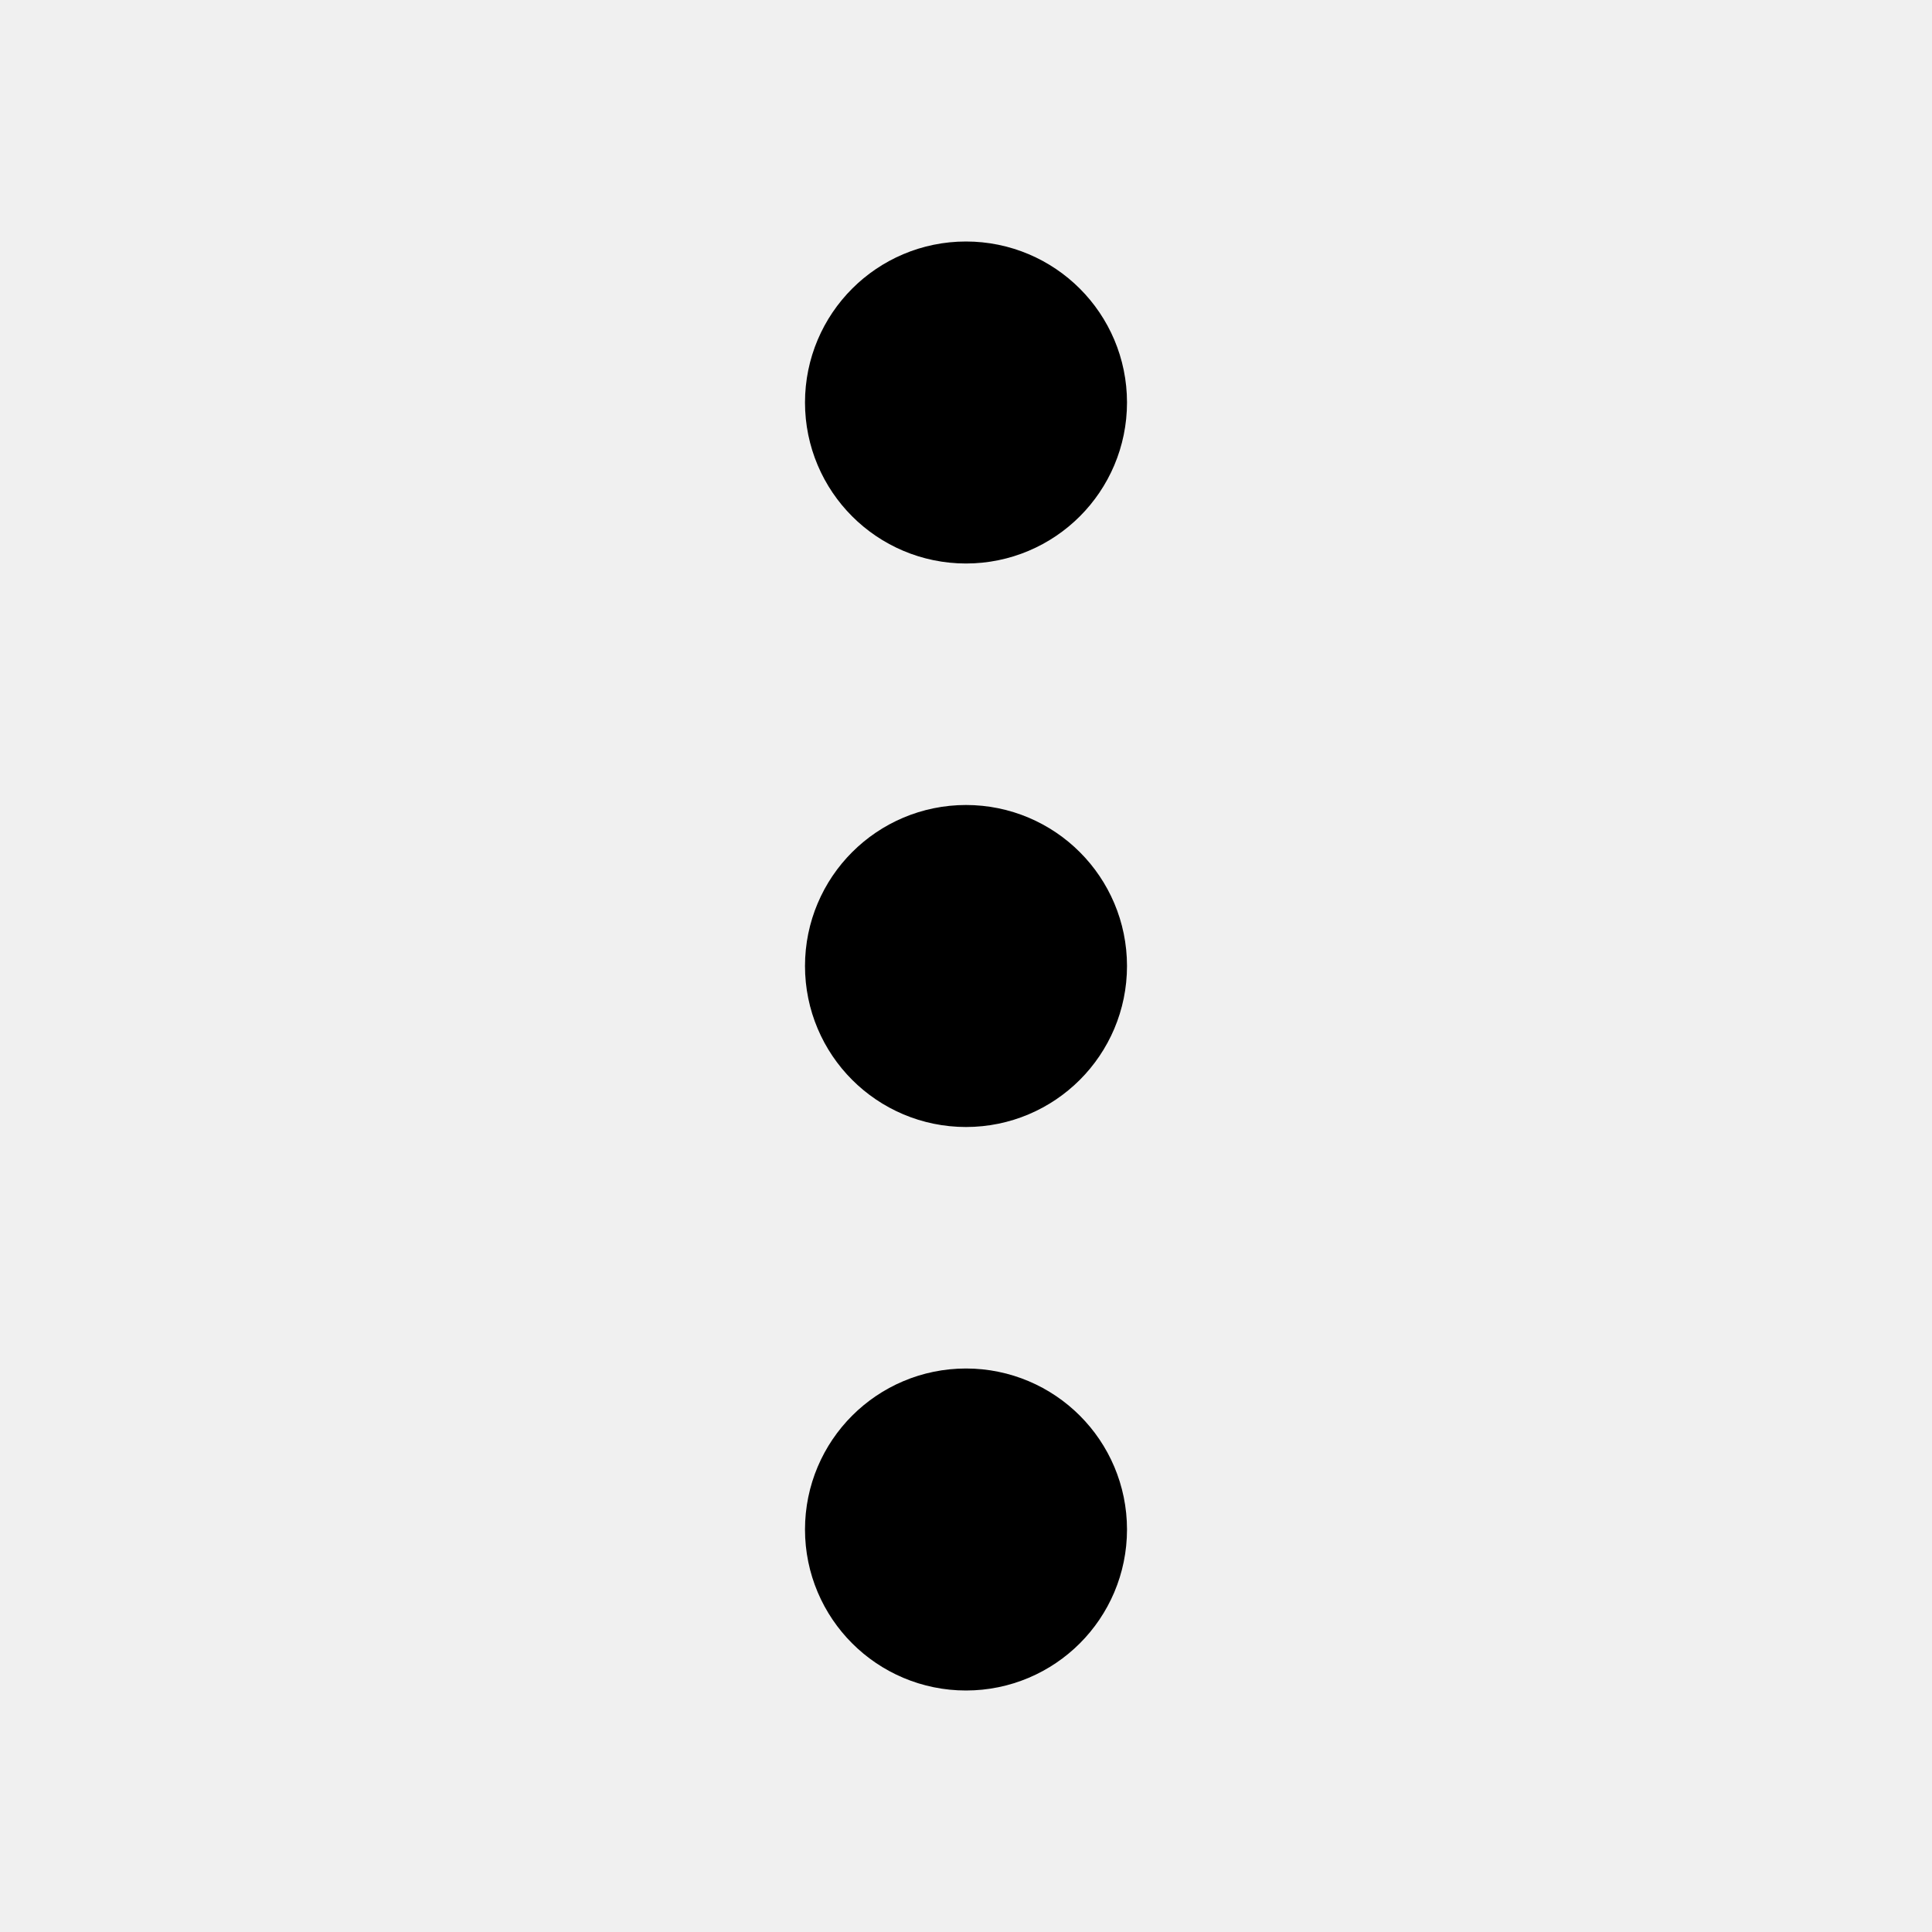
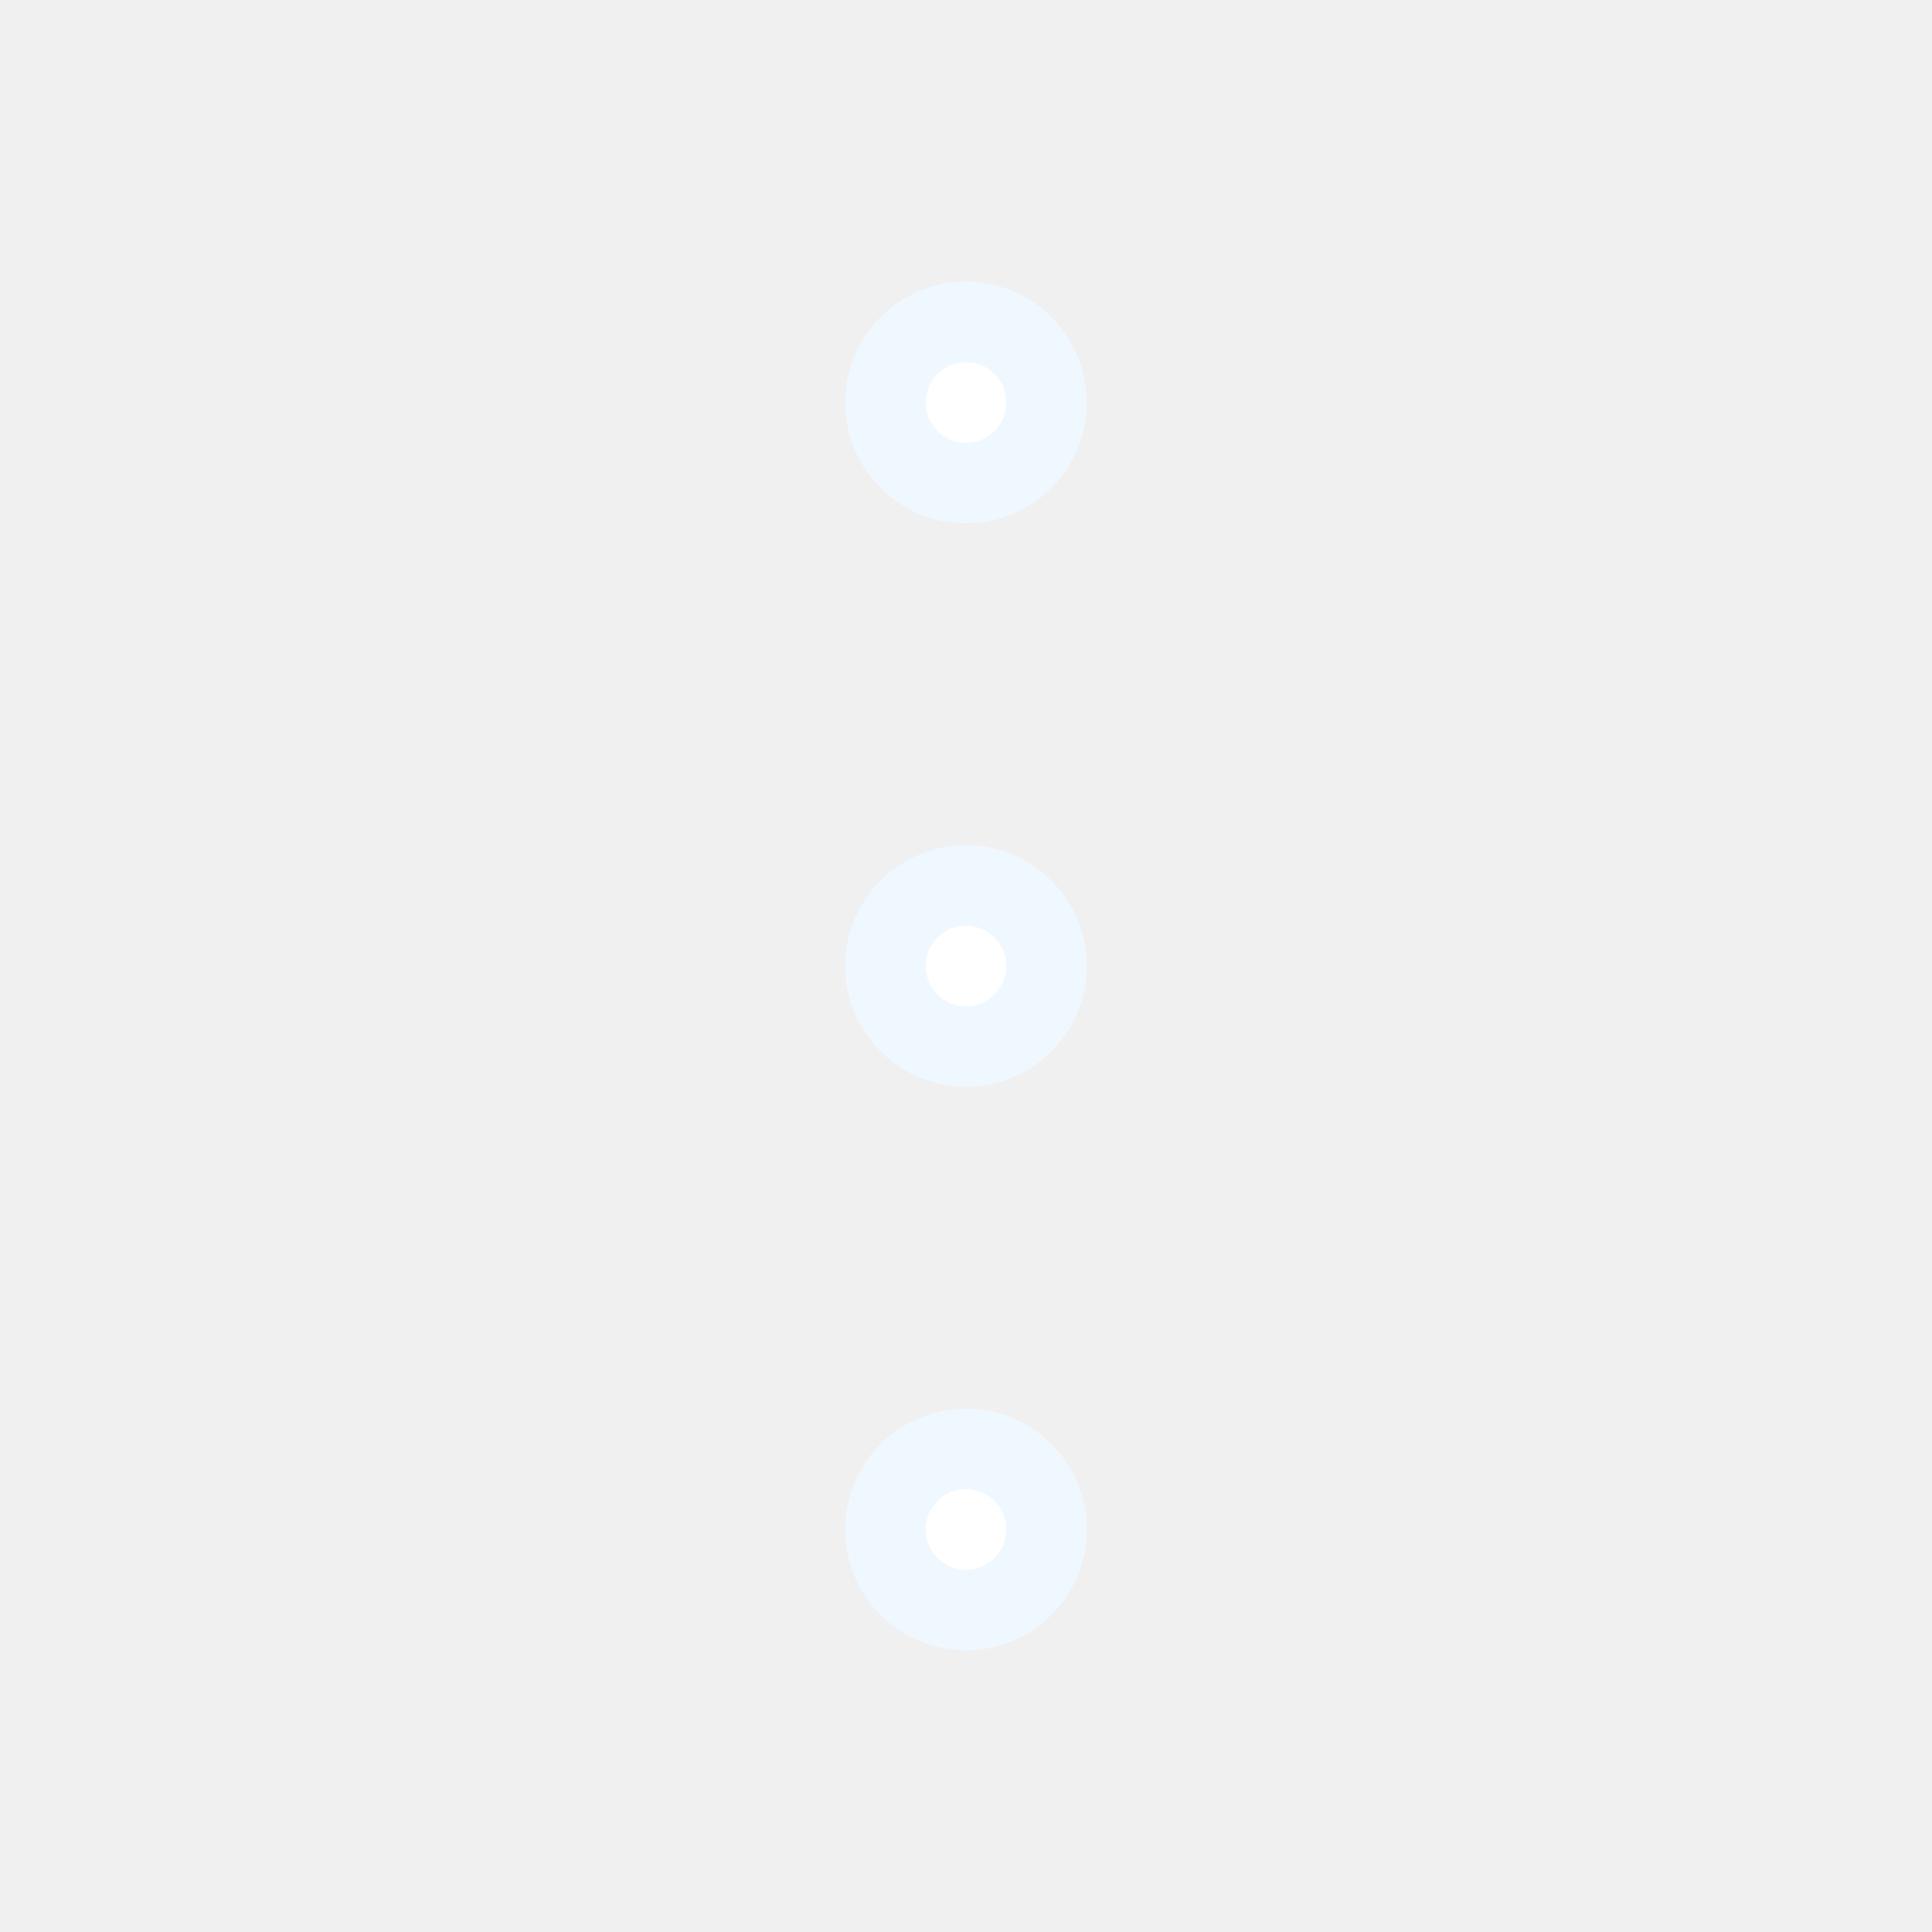
- <svg xmlns="http://www.w3.org/2000/svg" width="24" height="24" viewBox="0 0 24 24" fill="none" stroke="currentColor" stroke-width="2" stroke-linecap="round" stroke-linejoin="round" class="feather feather-more-vertical">
+ <svg xmlns="http://www.w3.org/2000/svg" width="24" height="24" viewBox="0 0 24 24" fill="white" stroke="aliceblue" stroke-width="1" stroke-linecap="round" stroke-linejoin="round" class="feather feather-more-vertical">
  <circle cx="12" cy="12" r="1" />
  <circle cx="12" cy="5" r="1" />
  <circle cx="12" cy="19" r="1" />
</svg>
